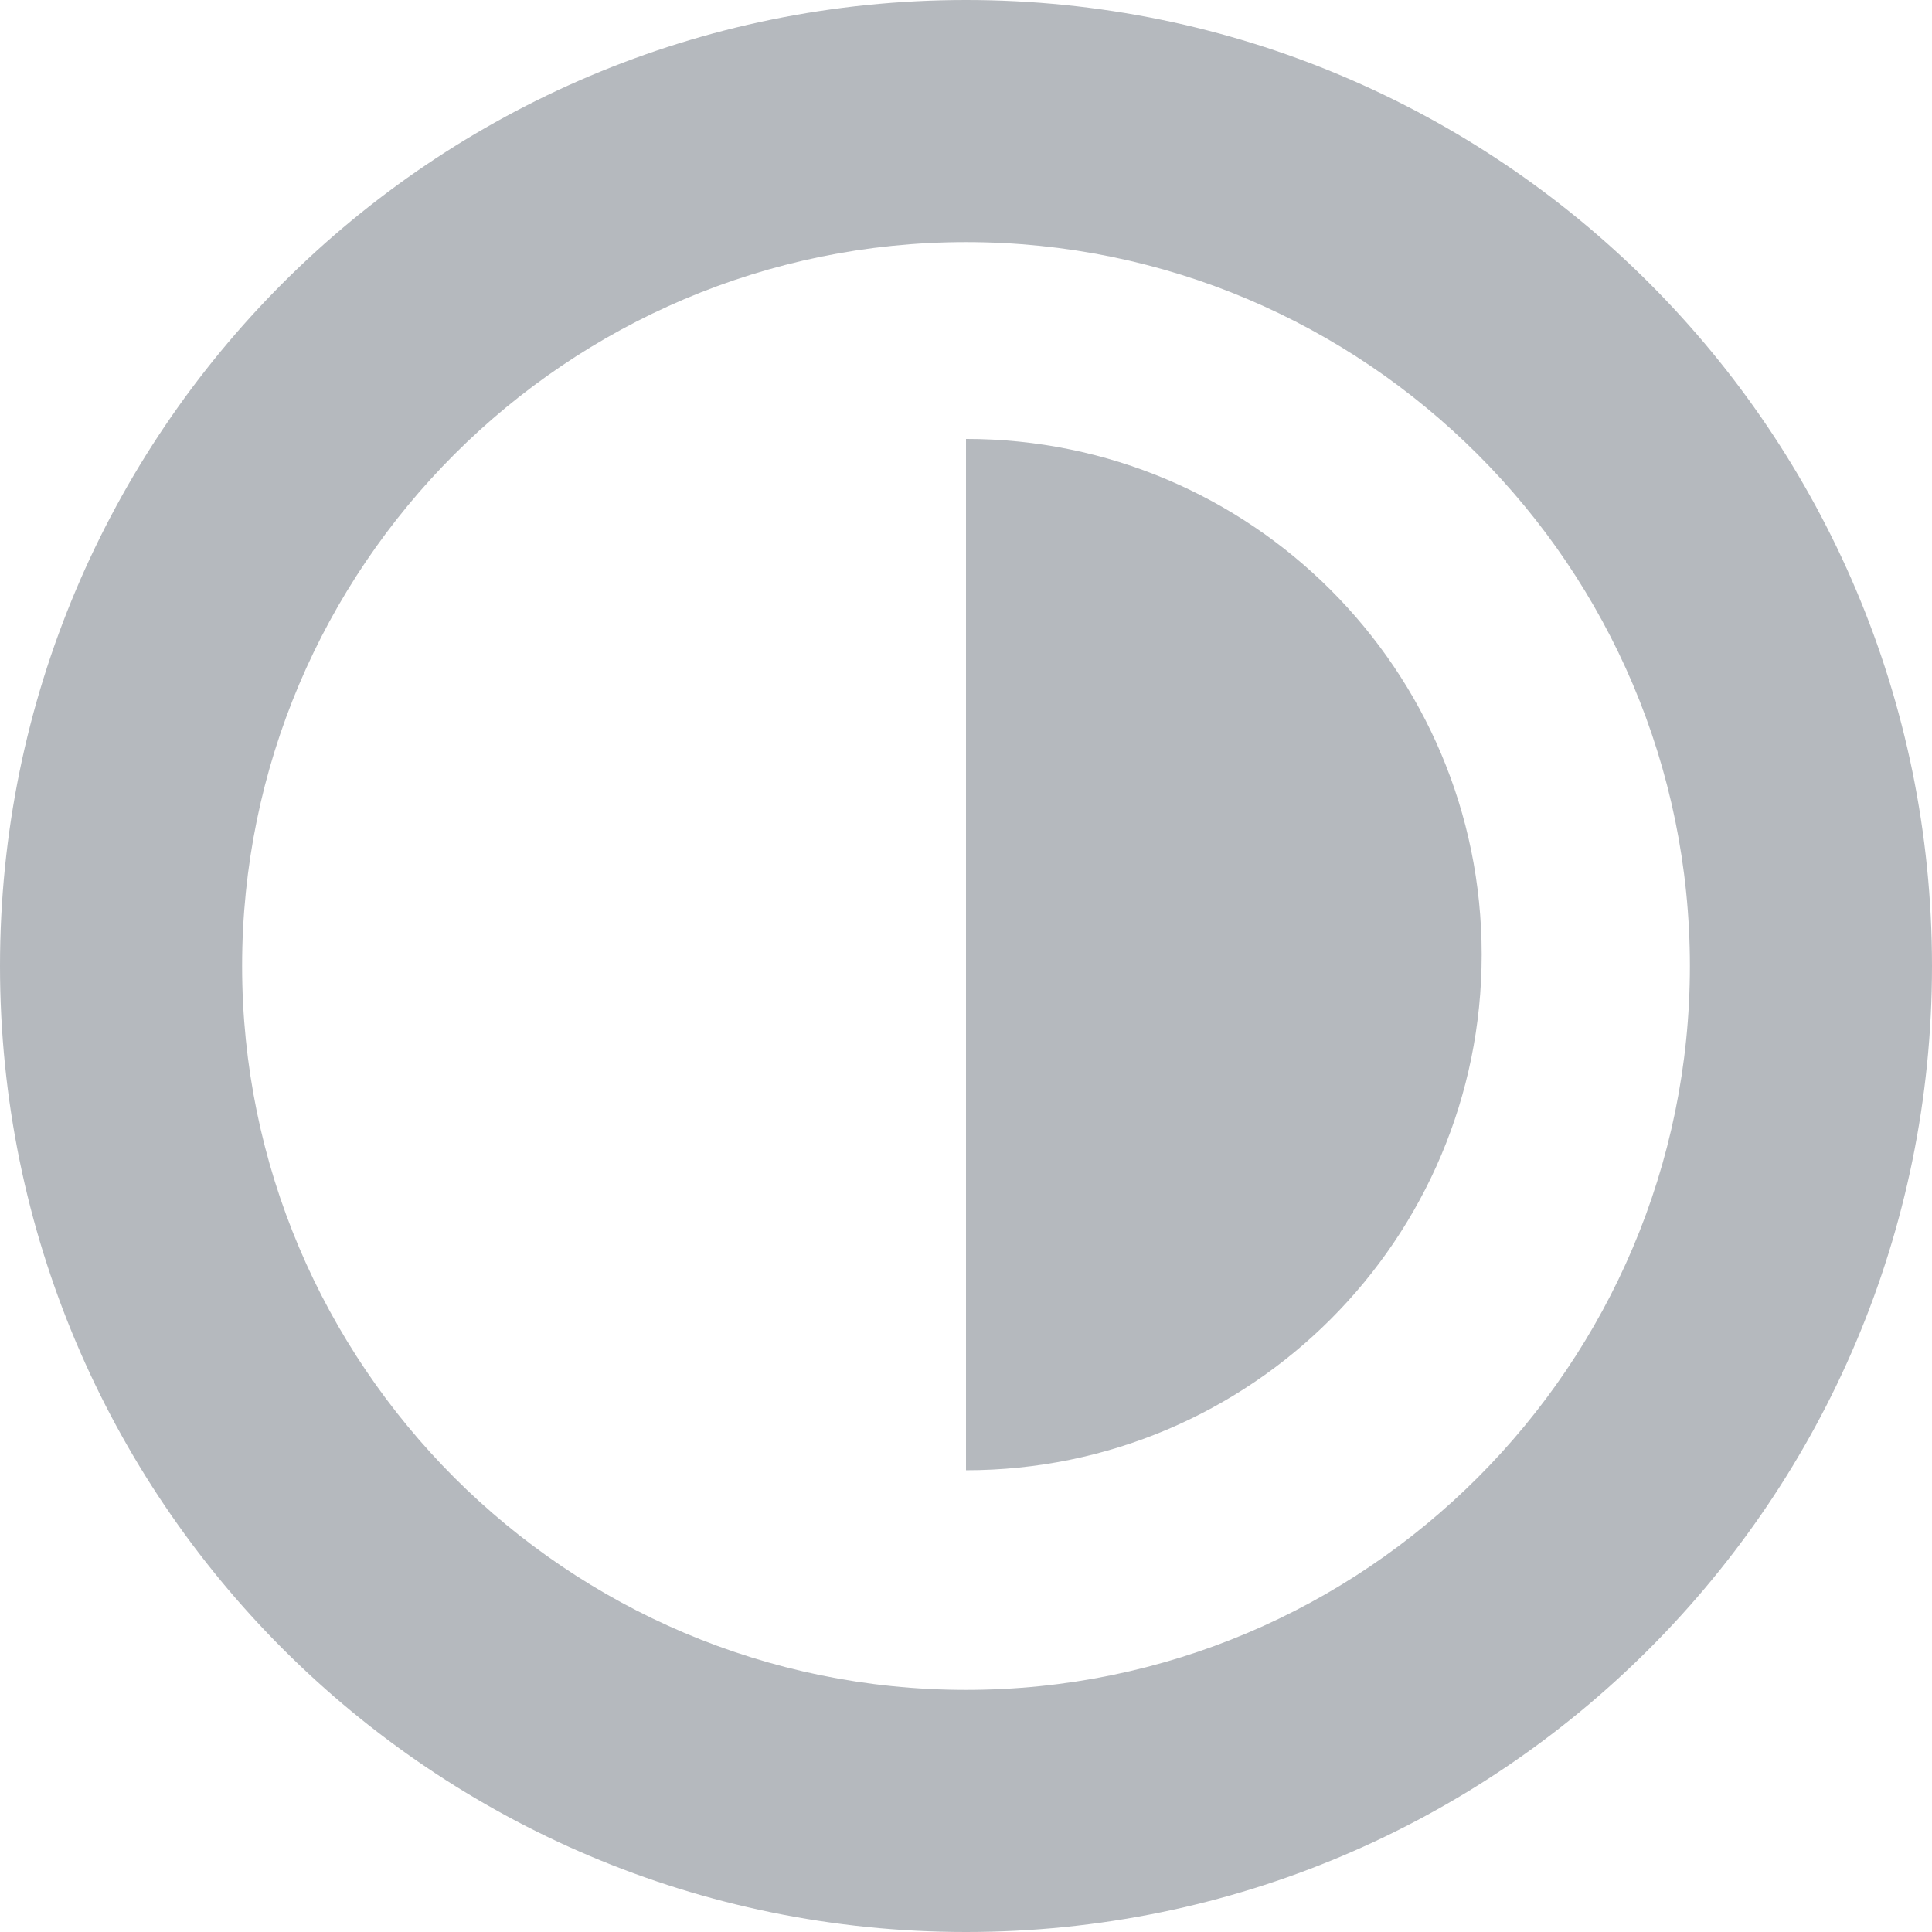
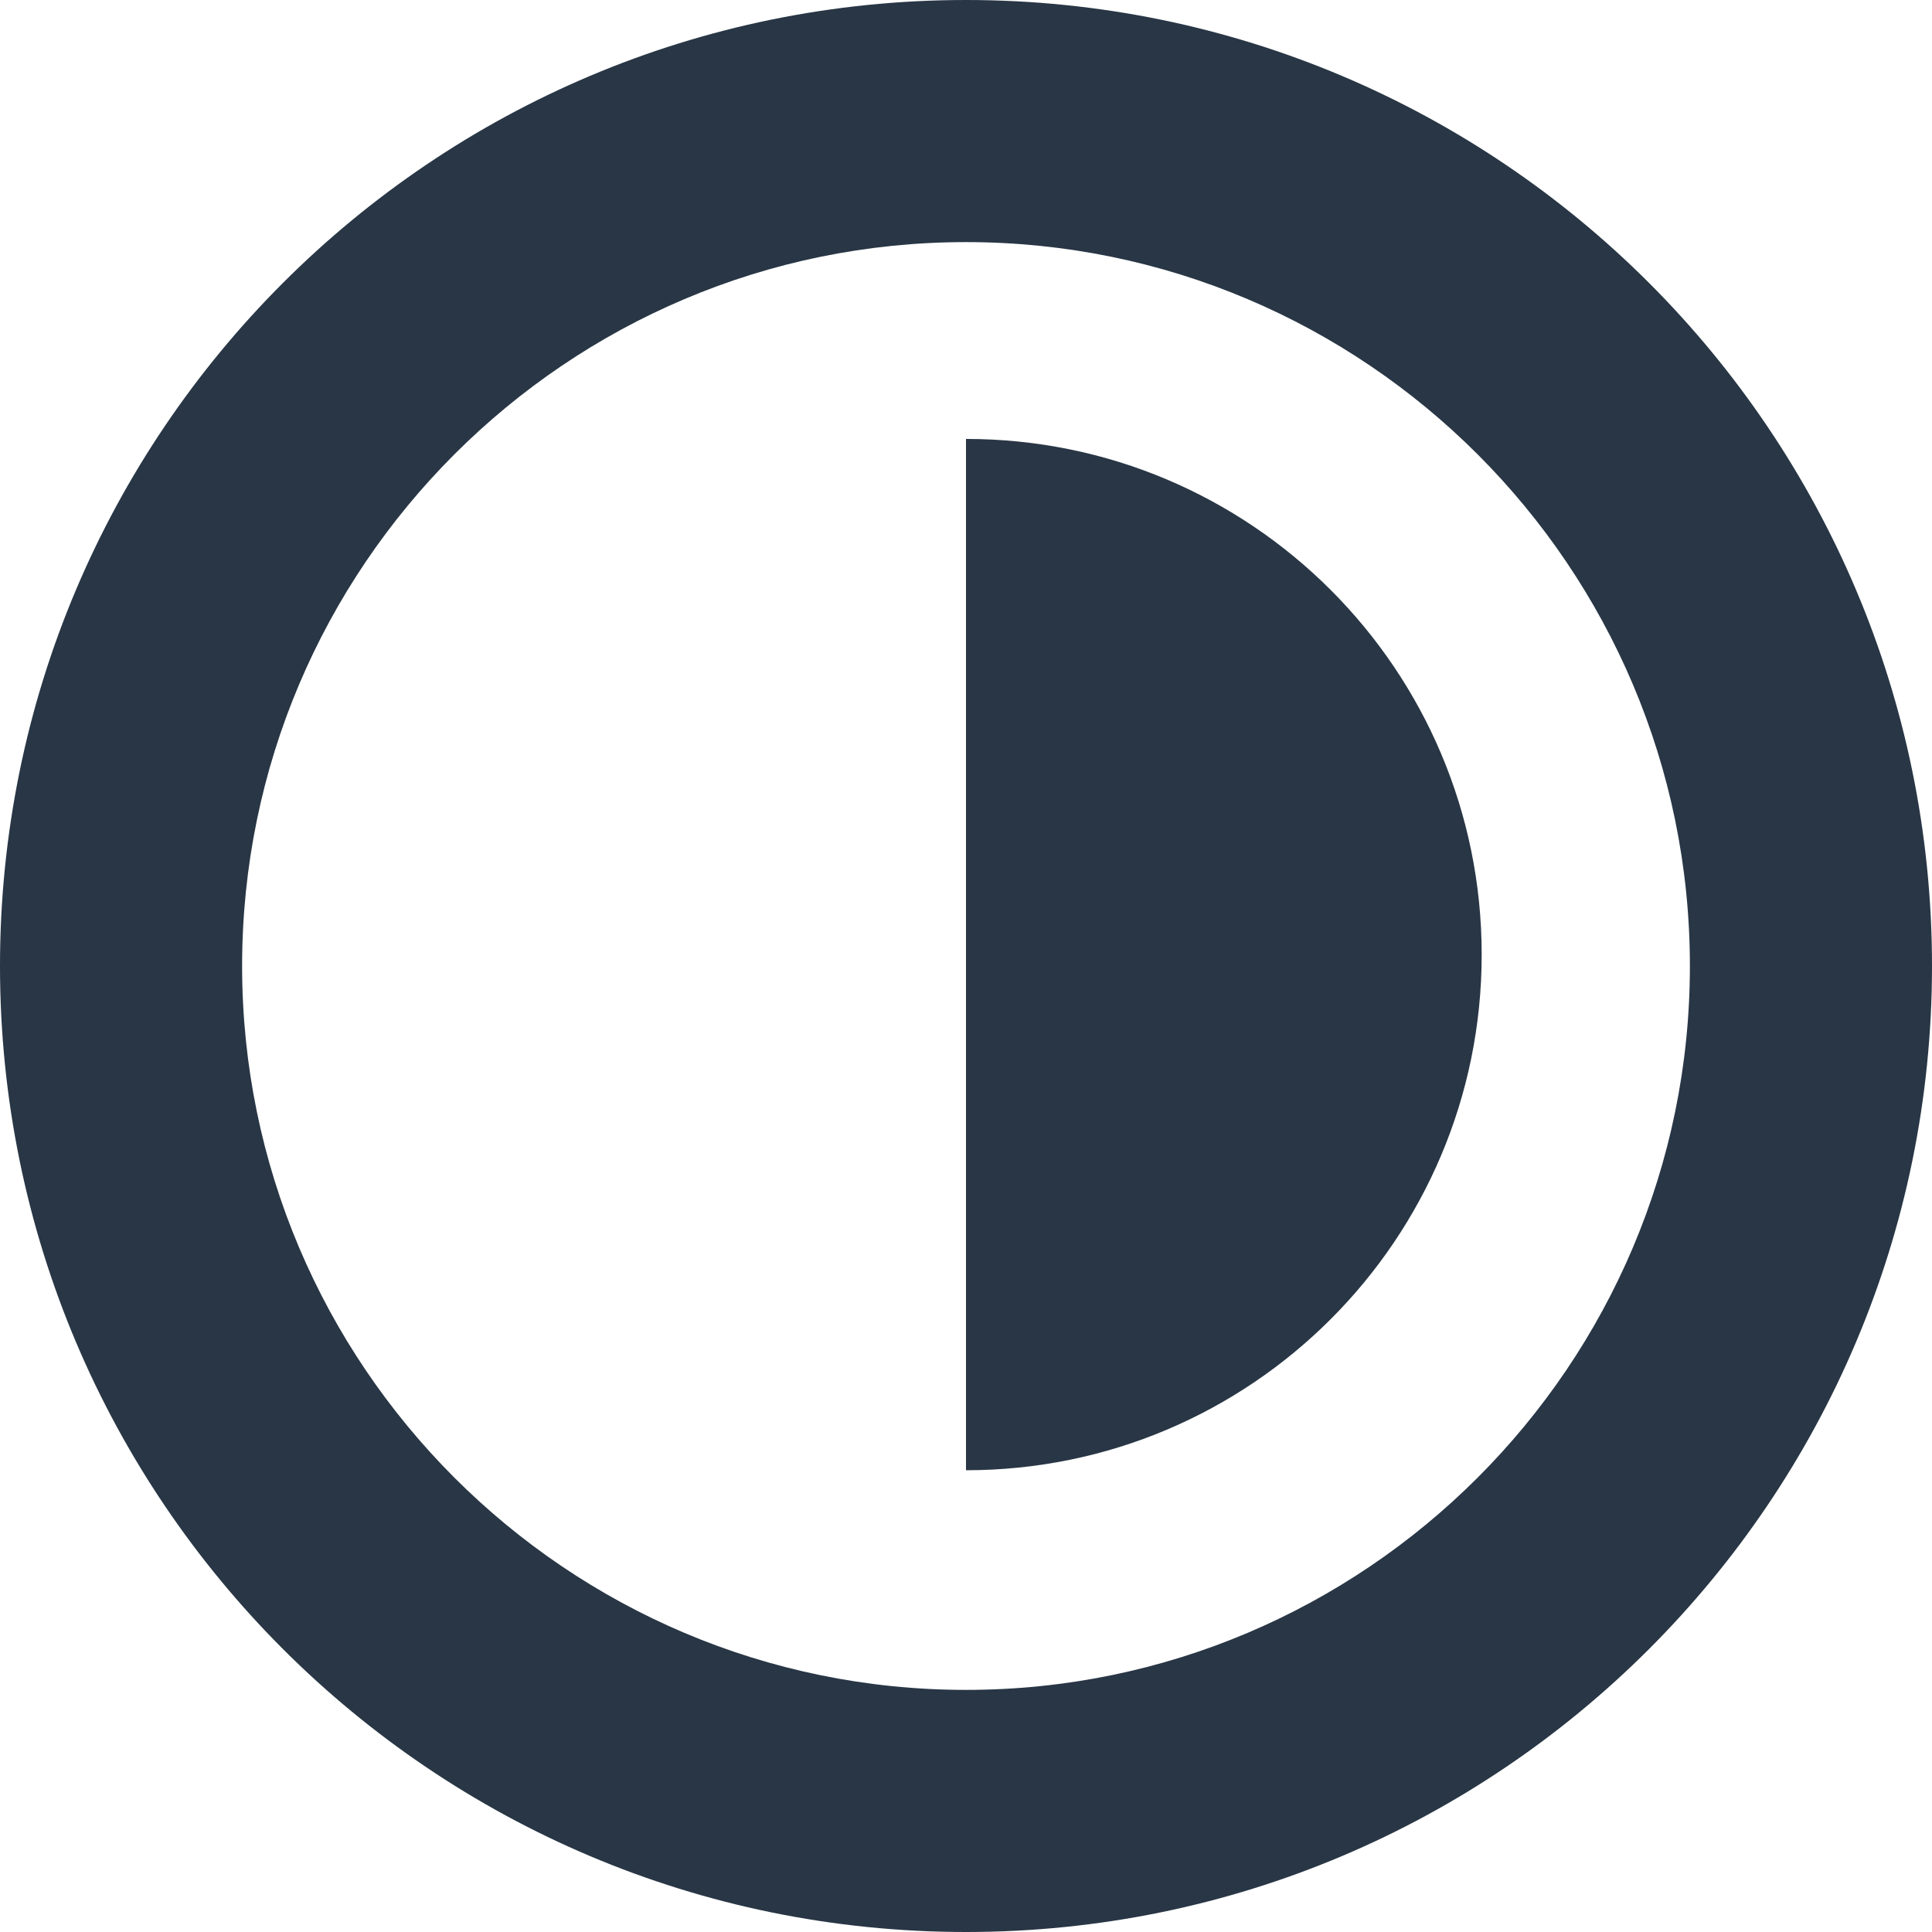
<svg xmlns="http://www.w3.org/2000/svg" version="1.0" width="31.92" height="31.92" viewBox="-35.422 -7.96 31.92 31.92">
-   <path fill="#b5b9be" d="M-19.462-3.96c6.595 0 11.96 5.365 11.96 11.96s-5.365 11.96-11.96 11.96-11.96-5.365-11.96-11.96 5.365-11.96 11.96-11.96m0-4c-8.814 0-15.96 7.145-15.96 15.96 0 8.813 7.146 15.96 15.96 15.96S-3.502 16.813-3.502 8c0-8.815-7.146-15.96-15.96-15.96z" />
-   <path fill="#b5b9be" d="M-19.462 16.331a8.519 8.519 0 008.52-8.52 8.518 8.518 0 00-8.52-8.519" />
+   <path fill="#283645" d="M-19.462-3.96c6.595 0 11.96 5.365 11.96 11.96s-5.365 11.96-11.96 11.96-11.96-5.365-11.96-11.96 5.365-11.96 11.96-11.96m0-4c-8.814 0-15.96 7.145-15.96 15.96 0 8.813 7.146 15.96 15.96 15.96S-3.502 16.813-3.502 8c0-8.815-7.146-15.96-15.96-15.96z" />
+   <path fill="#283645" d="M-19.462 16.331a8.519 8.519 0 008.52-8.52 8.518 8.518 0 00-8.52-8.519" />
</svg>
